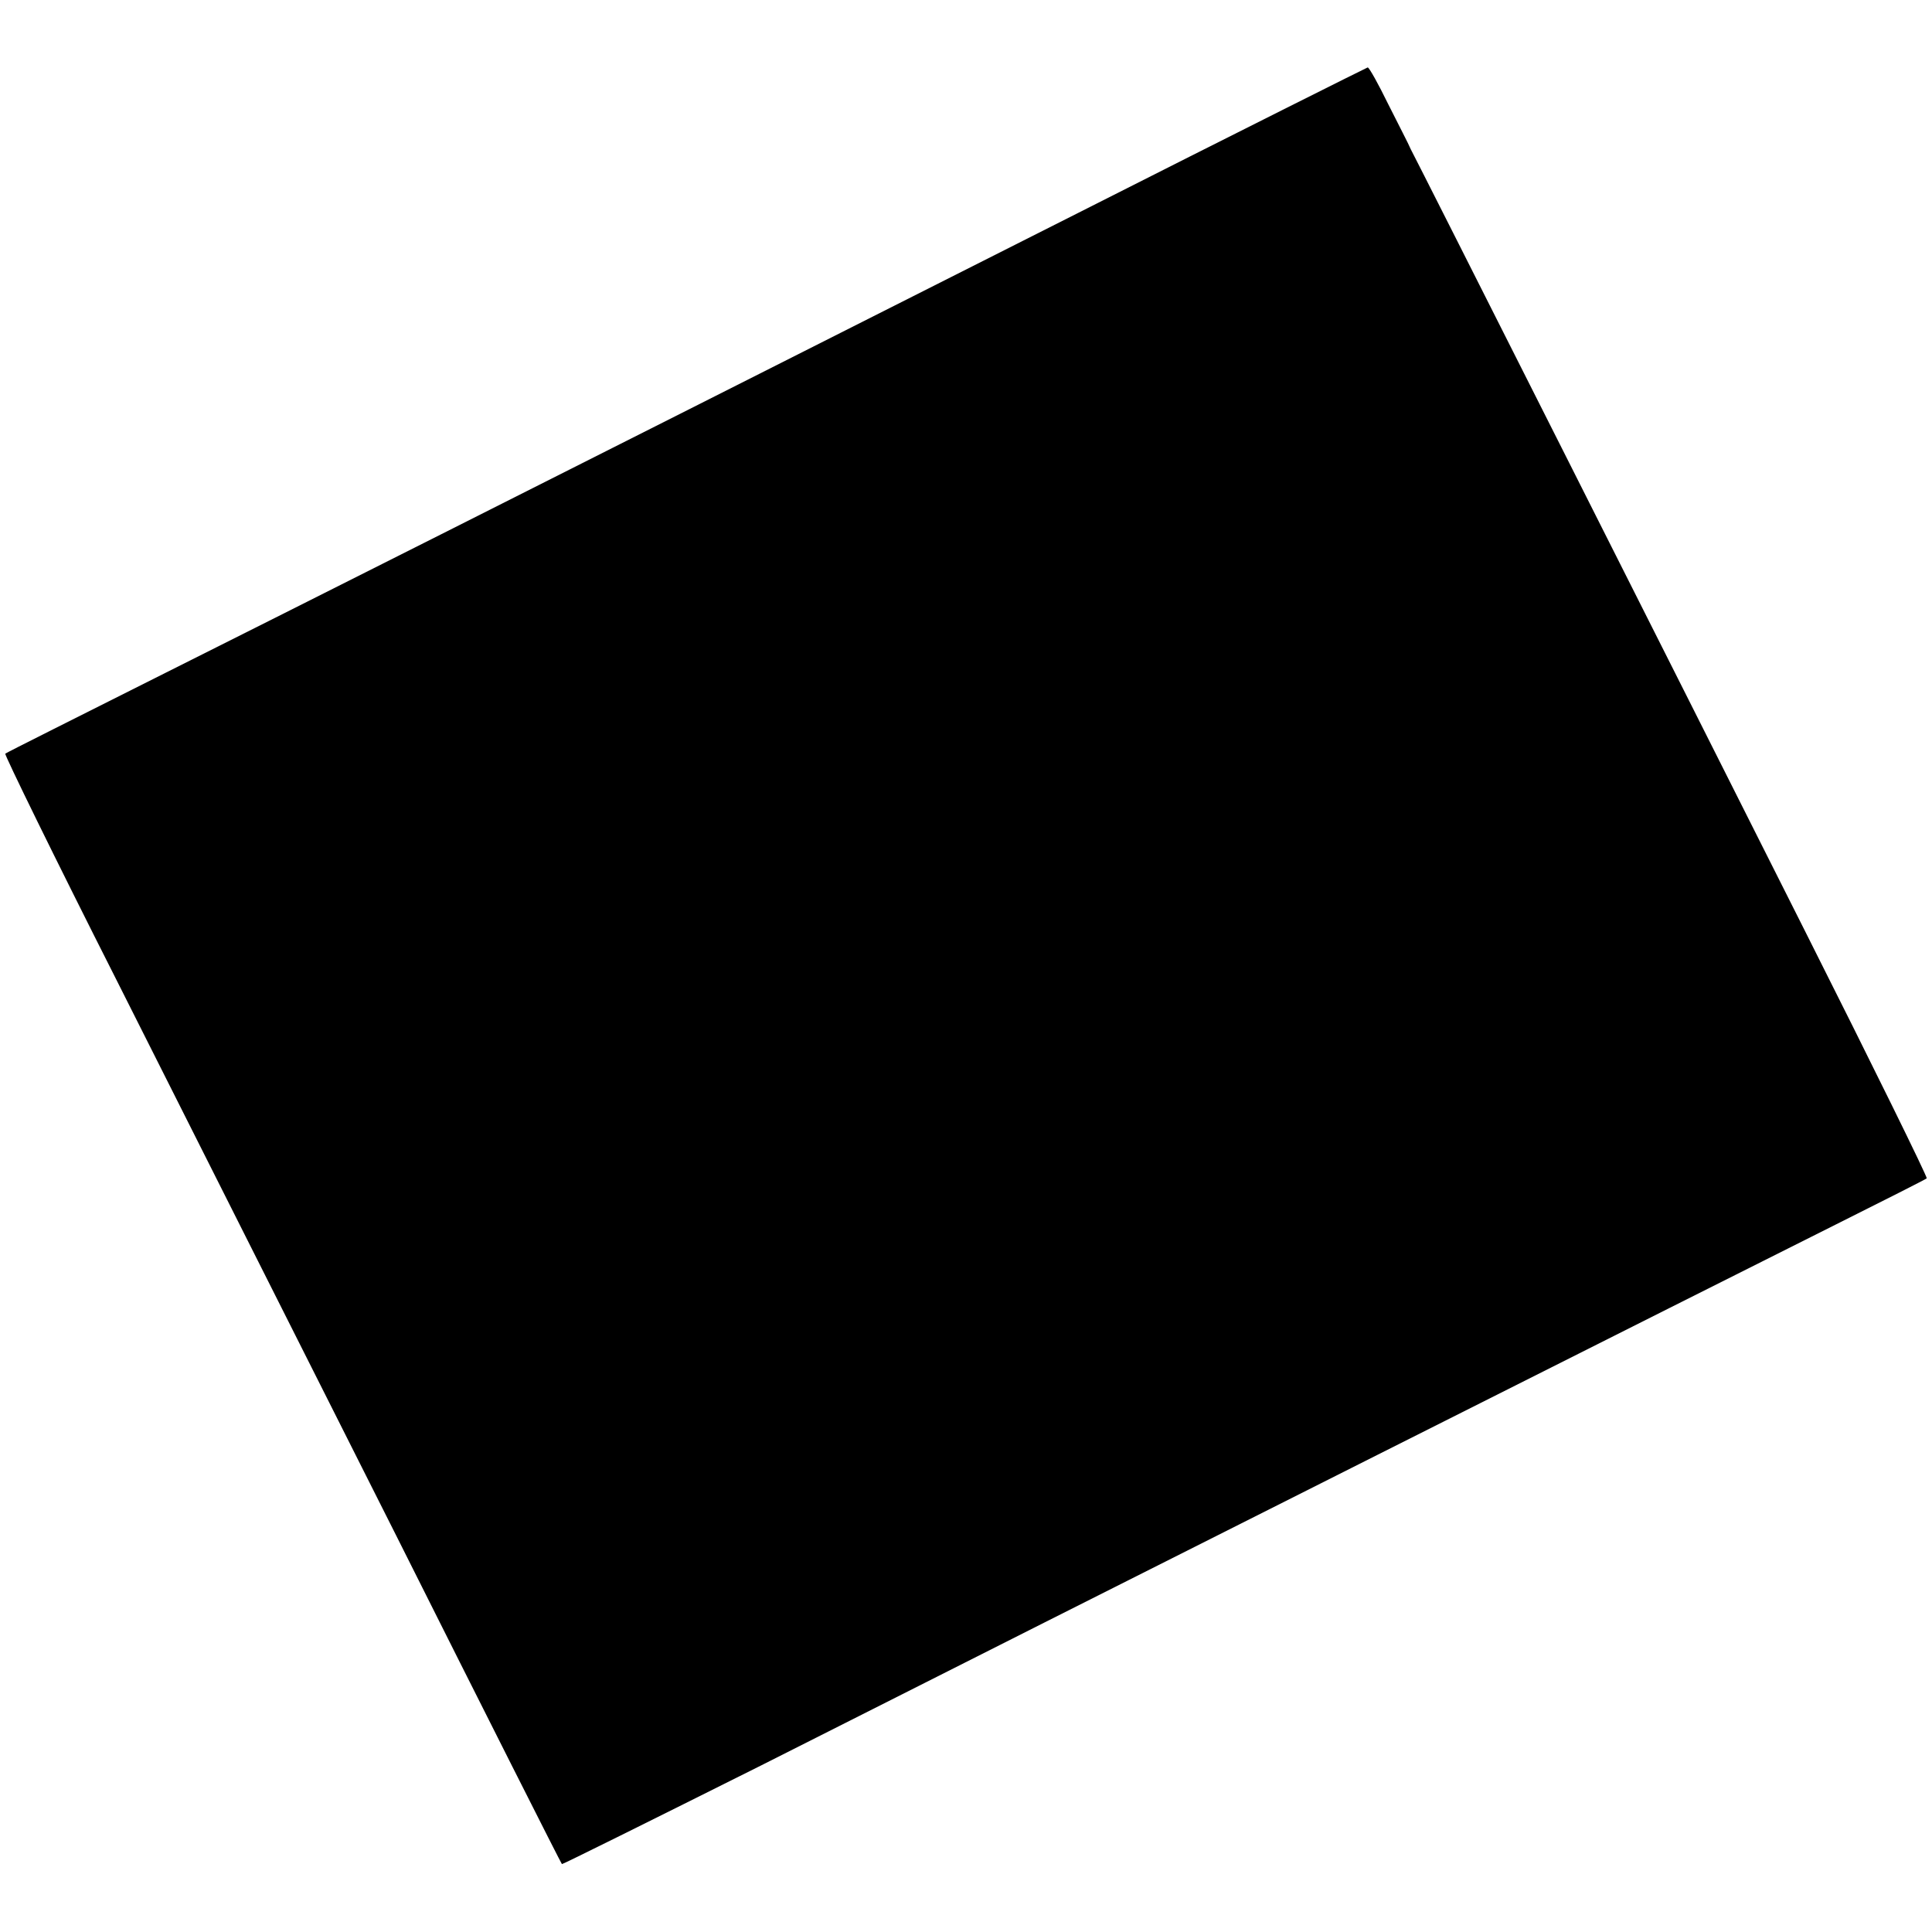
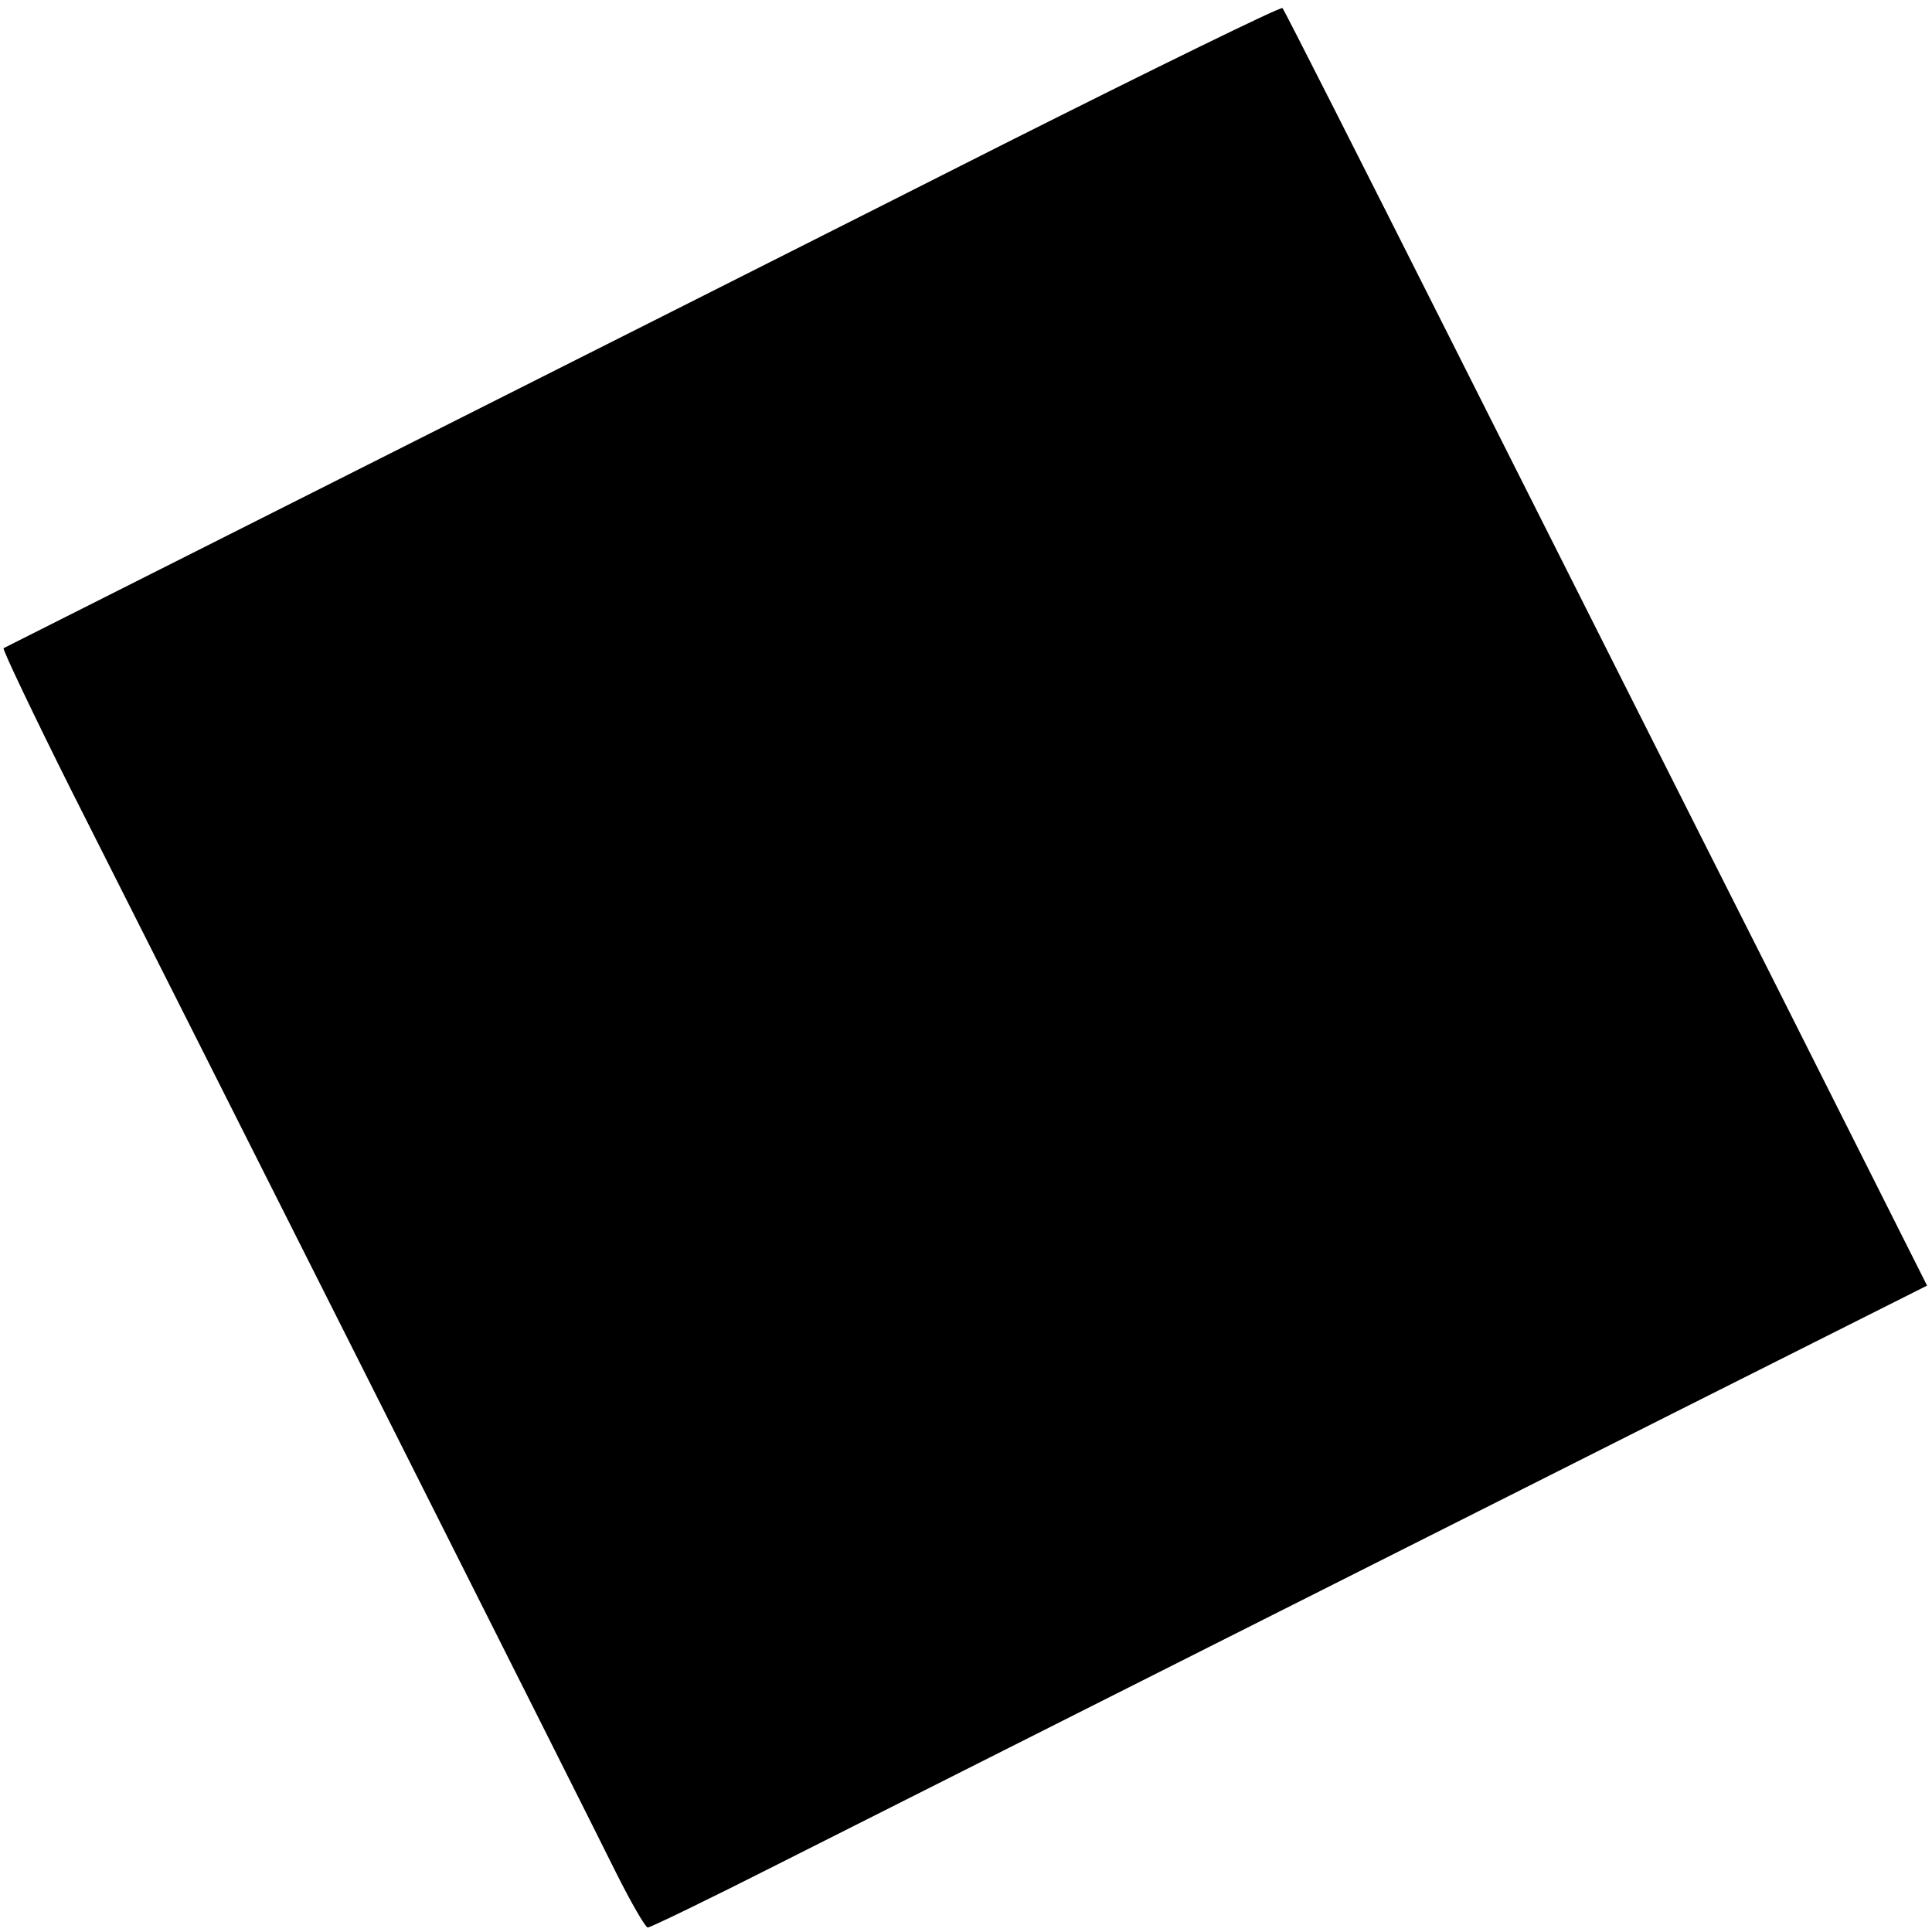
- <svg xmlns="http://www.w3.org/2000/svg" version="1.0" width="404pt" height="404pt" viewBox="0 0 404 404" preserveAspectRatio="xMidYMid meet">
-   <g transform="translate(0,404) scale(0.1,-0.1)" fill="#000000" stroke="none">
-     <path d="M2255 3595 c-1329 -671 -1588 -801 -1907 -961 -183 -92 -335 -168 -337 -170 -2 -2 103 -217 234 -476 131 -260 393 -781 583 -1158 189 -377 345 -686 347 -688 1 -1 188 92 416 206 643 325 2043 1029 2249 1132 102 51 187 94 189 96 2 2 -112 234 -254 516 -273 543 -810 1608 -825 1636 -4 10 -26 52 -47 94 -21 43 -40 77 -43 77 -3 -1 -275 -137 -605 -304z" />
+ <svg xmlns="http://www.w3.org/2000/svg" version="1.0" width="431pt" height="431pt" viewBox="0 0 431 431" preserveAspectRatio="xMidYMid meet">
+   <g transform="translate(0,431) scale(0.1,-0.1)" fill="#000000" stroke="none">
+     <path d="M2240 3989 c-338 -171 -977 -493 -1420 -716 -443 -223 -808 -407 -812 -409 -3 -2 65 -145 151 -317 247 -489 1148 -2278 1215 -2414 34 -68 66 -123 71 -123 6 0 136 63 290 141 486 245 1409 710 1997 1006 l567 285 -343 682 c-189 374 -511 1014 -716 1421 -205 407 -375 743 -379 747 -3 4 -283 -133 -621 -303z" />
  </g>
</svg>
